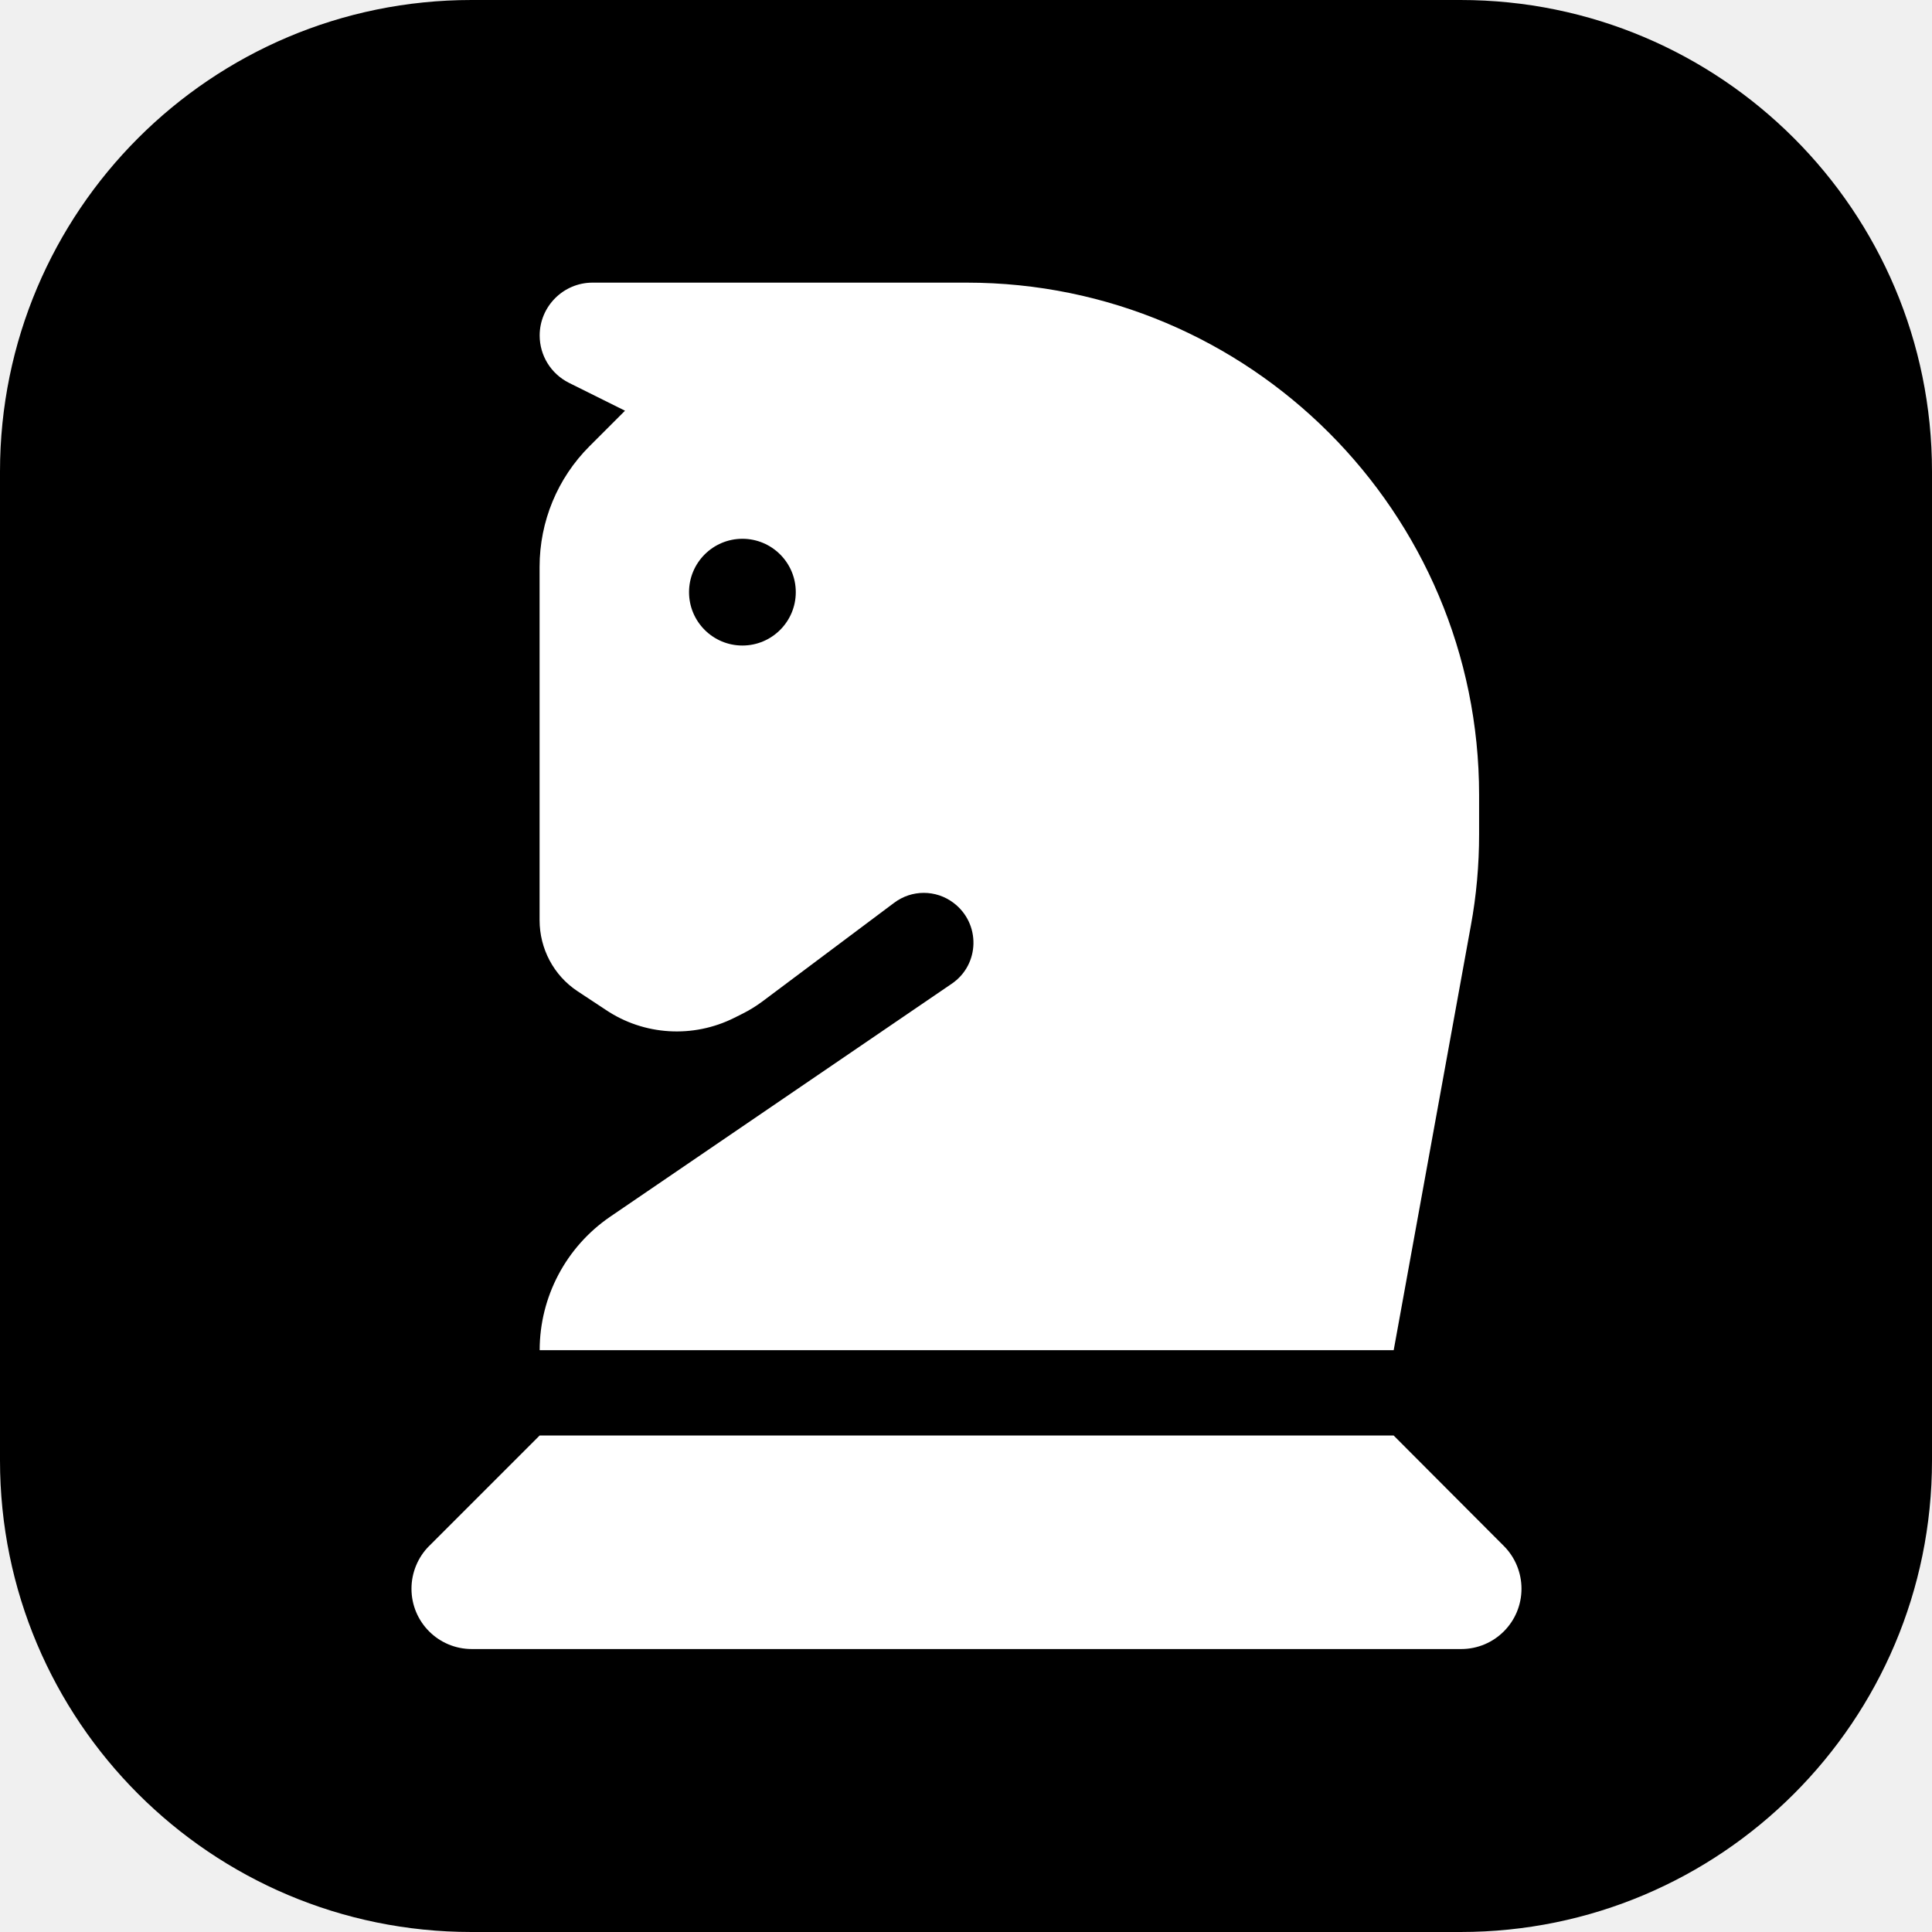
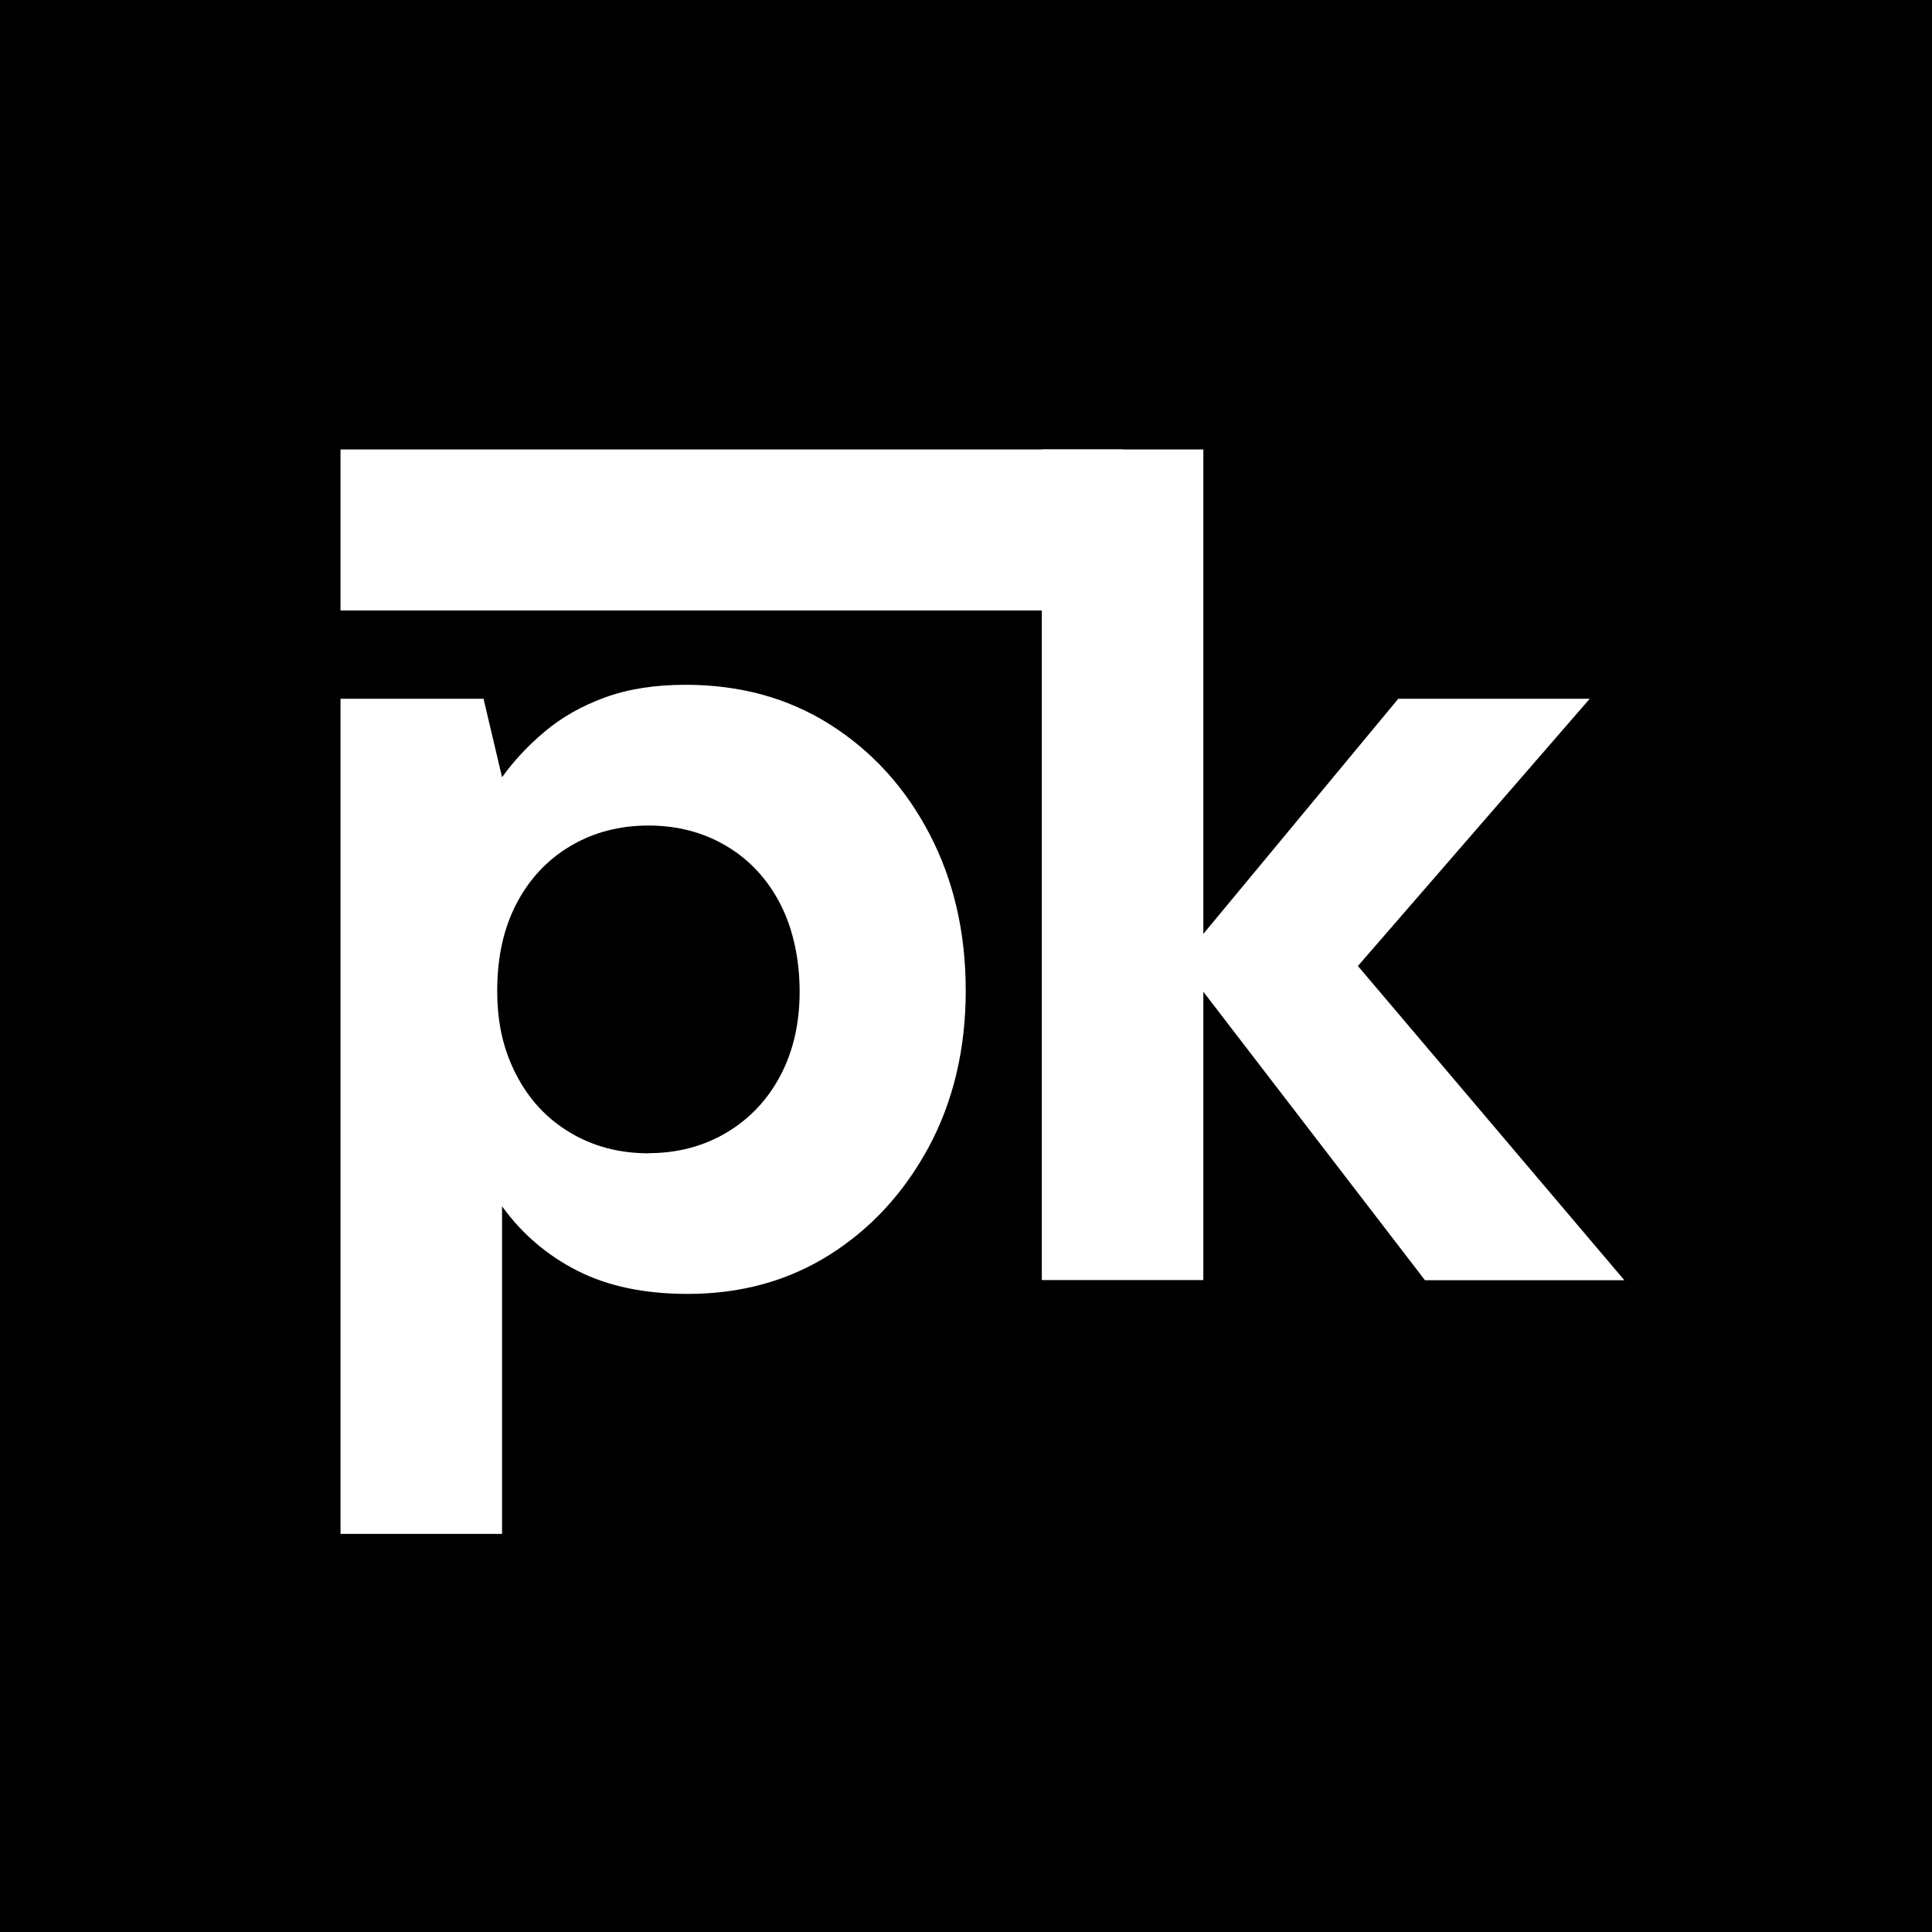
- <svg xmlns="http://www.w3.org/2000/svg" id="Layer_1" data-name="Layer 1" viewBox="0 0 480 480">
-   <defs>
-     <style>
-       .cls-1 {
-         fill: #fff;
-       }
-     </style>
-   </defs>
-   <rect width="480" height="480" rx="117.15" ry="117.15" />
-   <path class="cls-1" d="M155.28,102.04l-8.82,8.82c-7.96,7.96-12.4,18.7-12.4,29.97v87.79c0,7.09,3.51,13.73,9.42,17.64l7.03,4.64c9.48,6.37,21.68,7.09,31.89,1.99l2.12-1.06c1.72-.86,3.32-1.86,4.84-2.98l32.76-24.53c4.38-3.32,10.41-3.32,14.79,0,6.76,5.11,6.56,15.32-.46,20.09l-84.87,57.89c-10.94,7.49-17.5,19.89-17.5,33.15h212.18l19.16-105.43c1.39-7.49,2.06-15.12,2.06-22.74v-9.75c0-70.28-57.02-127.31-127.31-127.31h-92.96c-7.23,0-13.13,5.9-13.13,13.13,0,4.97,2.78,9.48,7.23,11.74l13.99,6.96ZM171.19,147.12c0-7.32,5.94-13.26,13.26-13.26s13.26,5.94,13.26,13.26-5.94,13.26-13.26,13.26-13.26-5.94-13.26-13.26M106.61,384.1c-2.78,2.78-4.38,6.63-4.38,10.61,0,8.29,6.7,14.99,14.99,14.99h245.8c8.29,0,14.99-6.7,14.99-14.99,0-3.98-1.59-7.82-4.38-10.61l-27.38-27.45h-212.18l-27.45,27.45Z" />
+ <svg xmlns="http://www.w3.org/2000/svg" viewBox="0 0 144 144">
+   <g id="Misc">
+     <rect width="144" height="144" />
+   </g>
+   <g id="Favicons">
+     <g>
+       <g>
+         <path d="M25.38,114.33v-62.25h10.66l1.38,5.85c.86-1.2,1.92-2.34,3.18-3.4,1.26-1.06,2.75-1.91,4.47-2.54,1.72-.63,3.73-.95,6.02-.95,4.07,0,7.67.99,10.79,2.97,3.12,1.98,5.59,4.69,7.39,8.13s2.71,7.34,2.71,11.69-.92,8.24-2.75,11.65c-1.84,3.41-4.3,6.09-7.39,8.04s-6.62,2.92-10.58,2.92c-3.21,0-5.95-.57-8.21-1.72-2.27-1.15-4.14-2.75-5.63-4.81v24.42h-12.04ZM48.33,85.95c2.18,0,4.13-.52,5.85-1.55s3.05-2.45,4-4.26,1.42-3.88,1.42-6.23-.47-4.63-1.42-6.49c-.95-1.86-2.28-3.31-4-4.34-1.72-1.03-3.67-1.55-5.85-1.55s-4.13.52-5.85,1.55c-1.72,1.03-3.05,2.47-4,4.3-.95,1.84-1.42,3.98-1.42,6.45s.47,4.44,1.42,6.28c.95,1.84,2.28,3.27,4,4.3s3.67,1.55,5.85,1.55Z" style="fill: #fff;" />
+         <path d="M77.65,95.41v-61.91h12.04v61.91h-12.04ZM106.2,95.41l-18.23-23.73,16.25-19.6h14.27l-21.41,24.68v-9.63l23.99,28.29h-14.88Z" style="fill: #fff;" />
+       </g>
+       <rect x="25.38" y="33.5" width="58.3" height="12" style="fill: #fff;" />
+     </g>
+   </g>
</svg>
